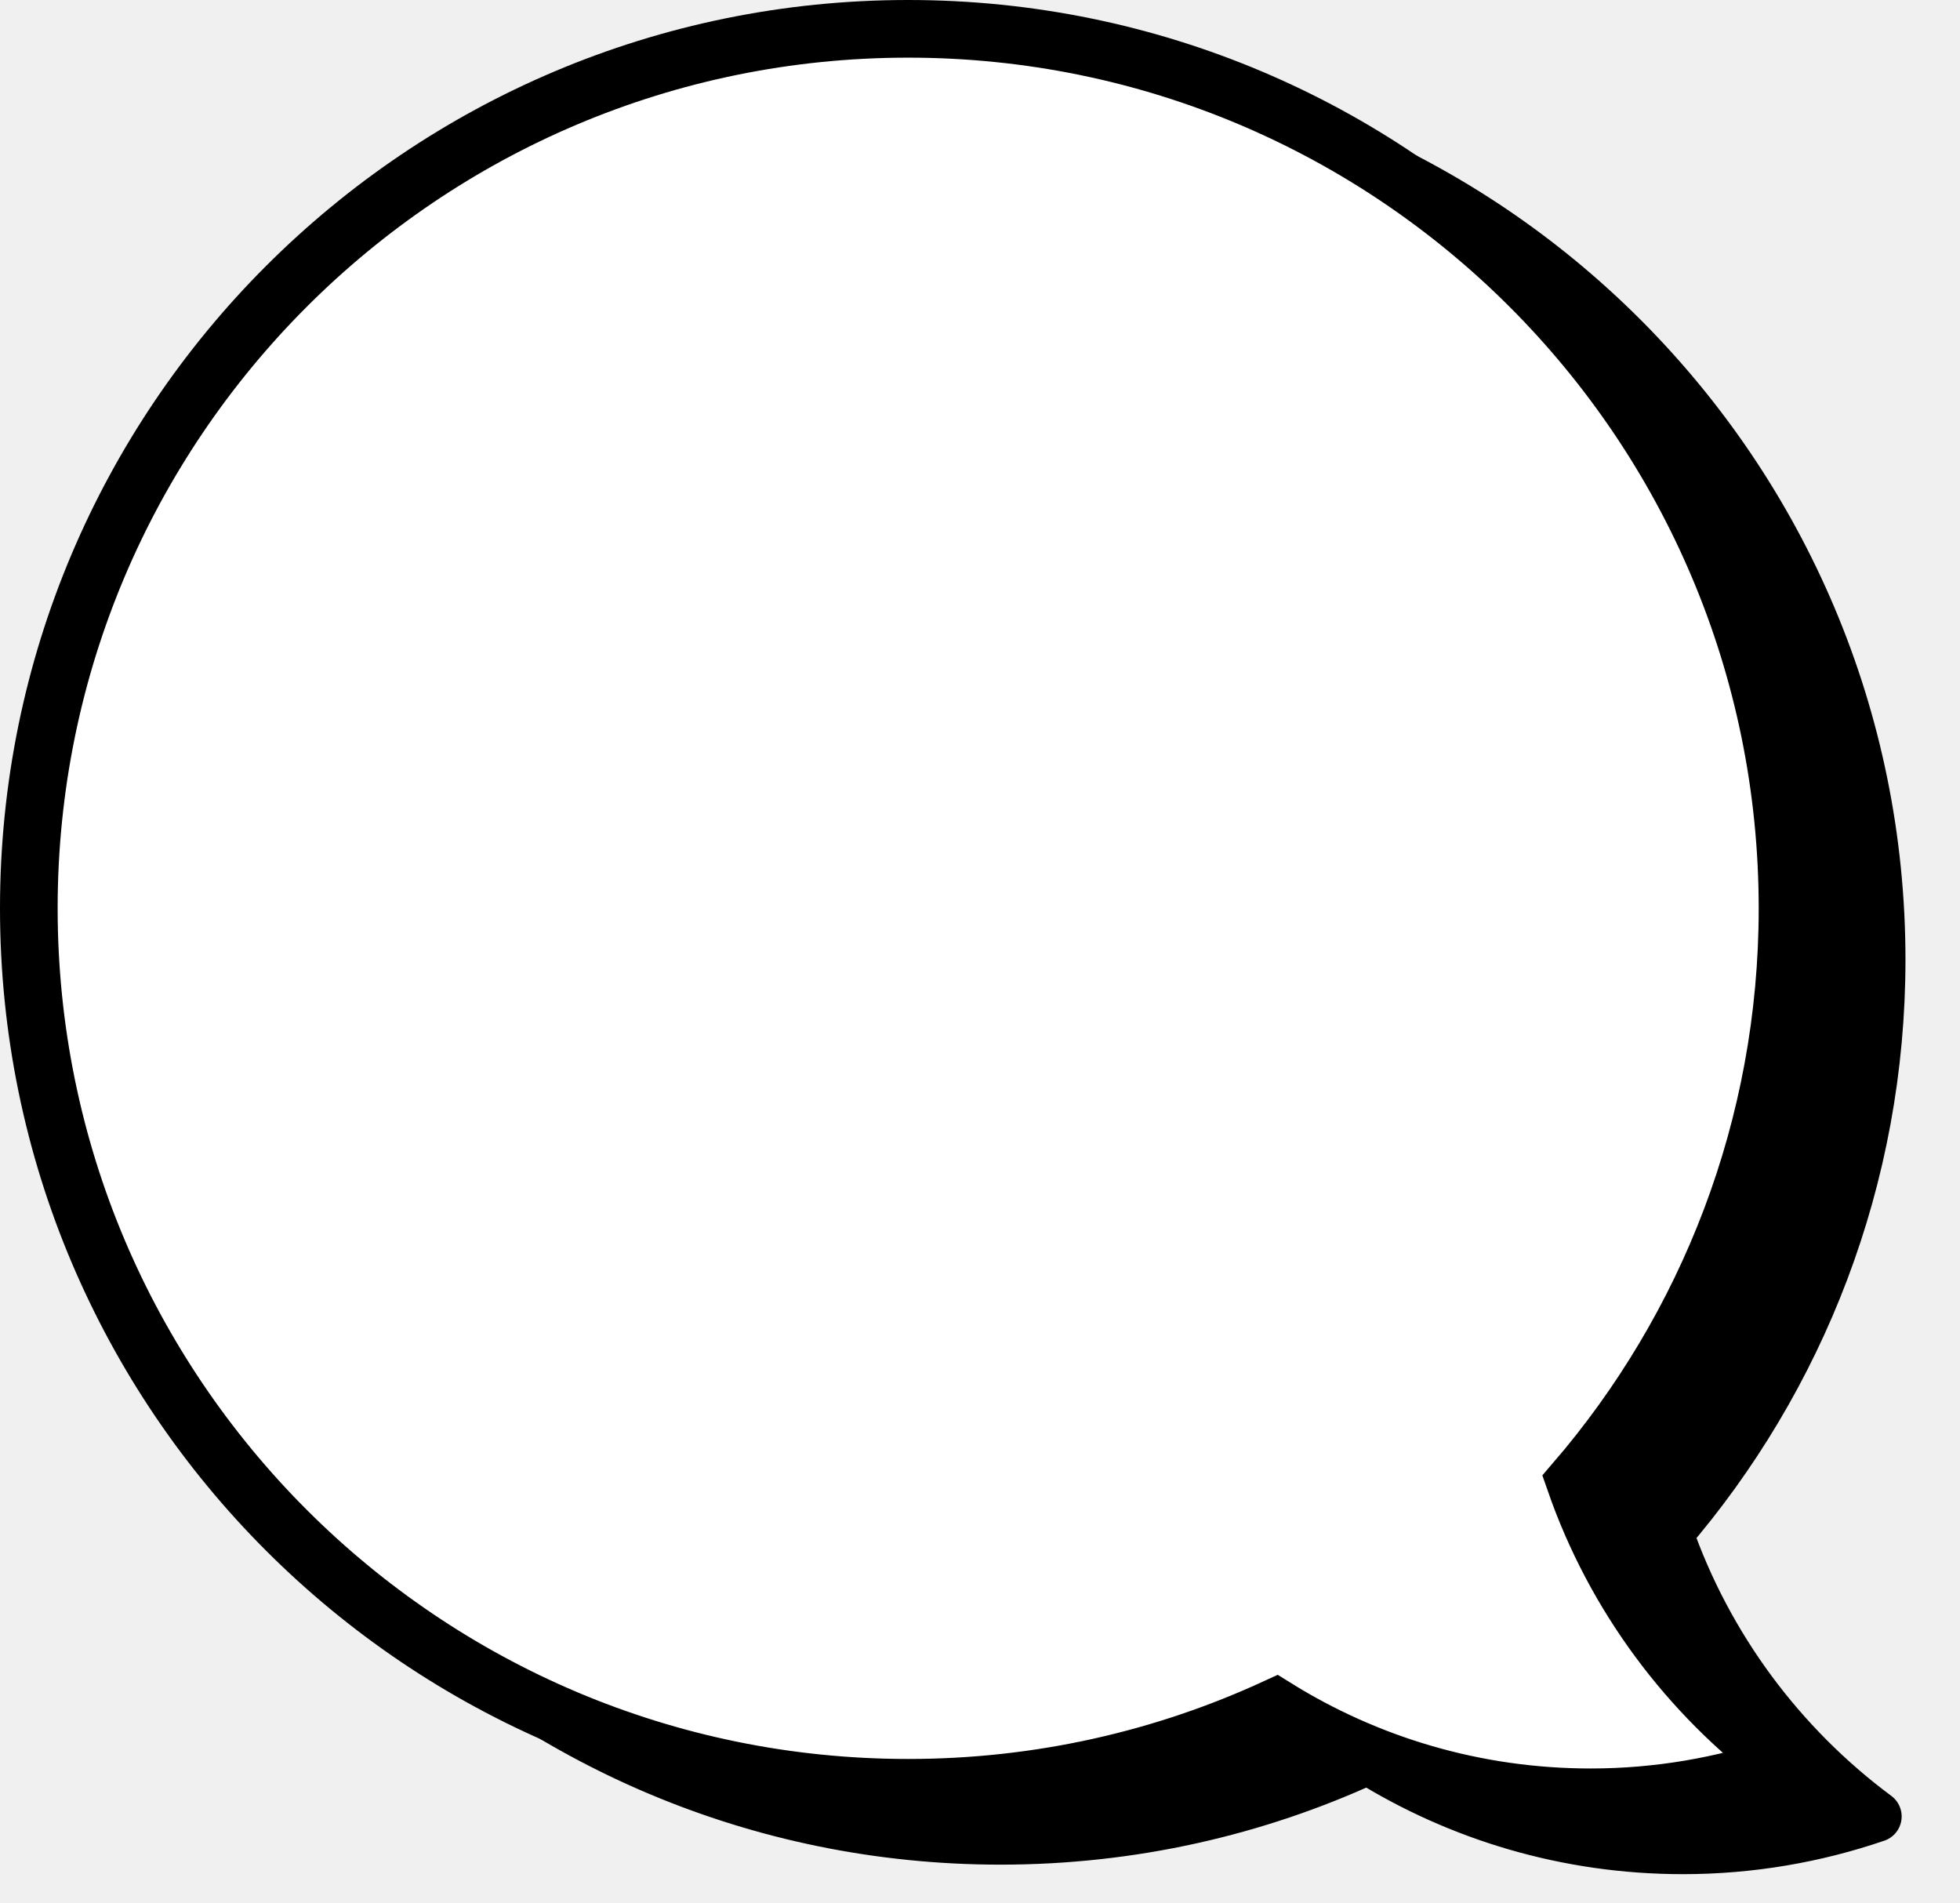
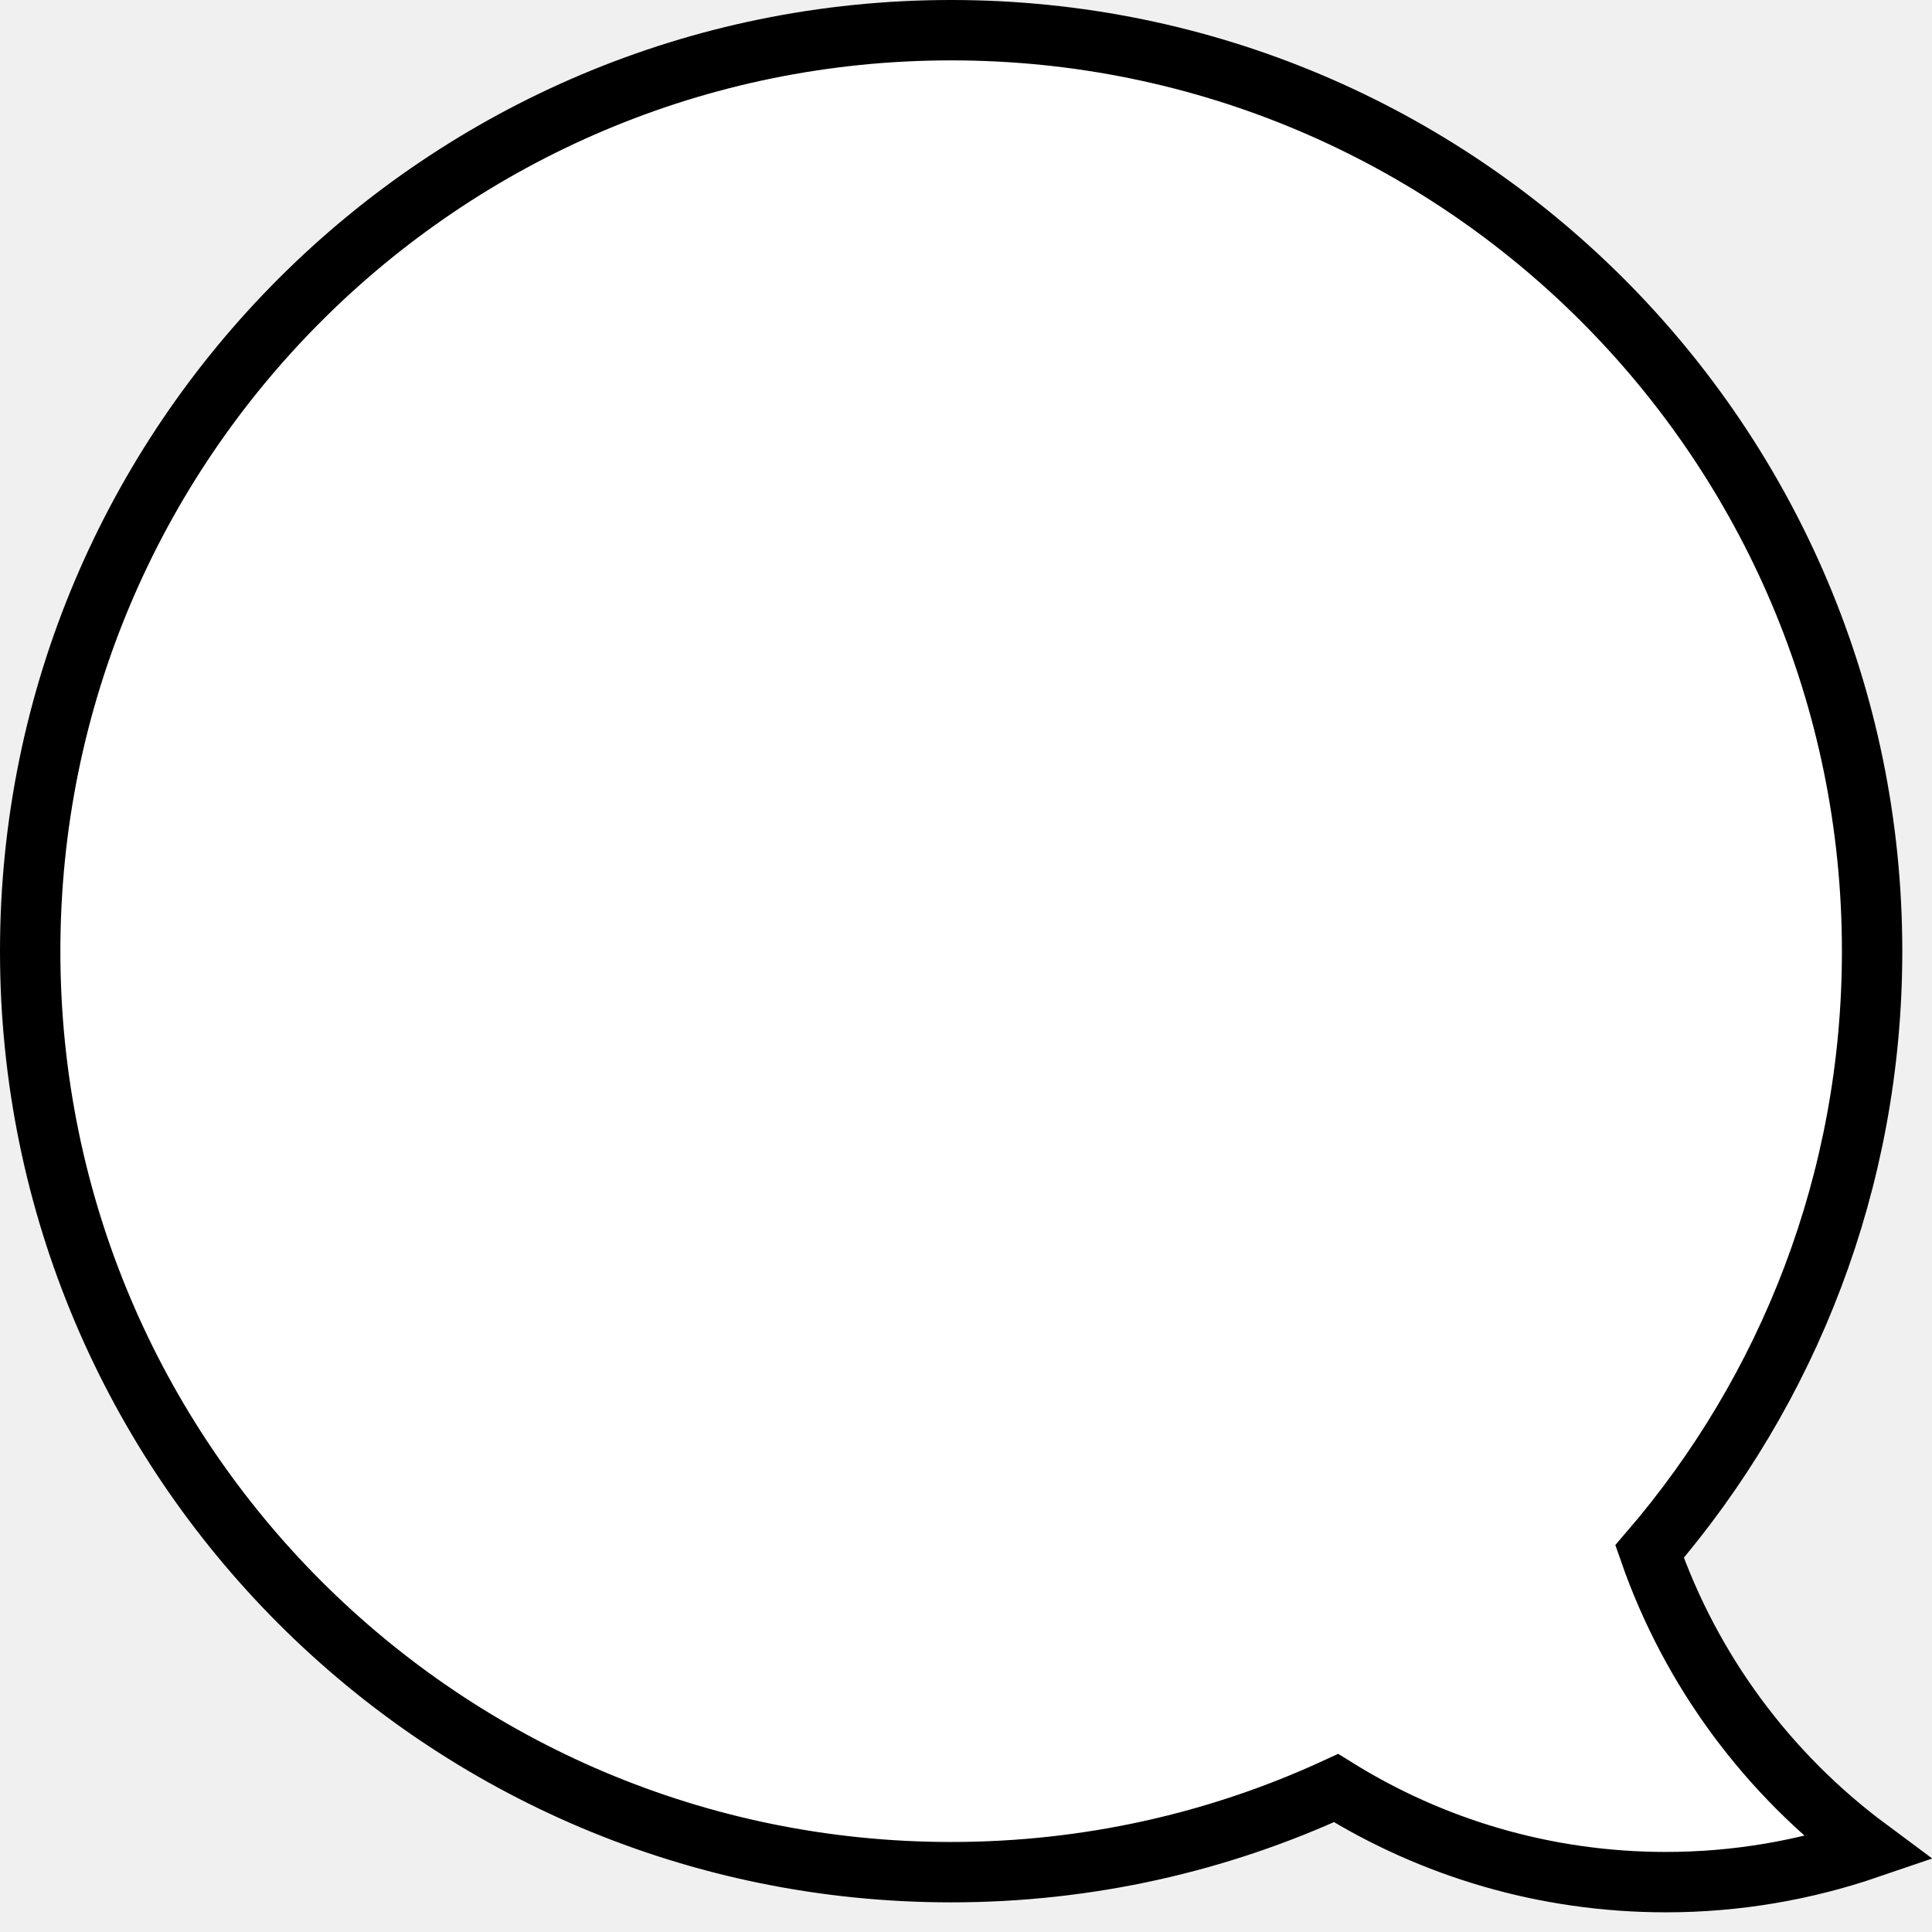
- <svg xmlns="http://www.w3.org/2000/svg" width="34px" height="33px" viewBox="0 0 34 33" version="1.1">
+ <svg xmlns="http://www.w3.org/2000/svg" width="32px" height="32px" viewBox="0 0 32 32" version="1.1">
  <defs />
-   <g id="Styleguide" stroke="none" stroke-width="1" fill="none" fill-rule="evenodd">
-     <g transform="translate(-936, -586)" id="balao">
-       <g transform="translate(936, 586)">
-         <g id="Page-1">
-           <path d="M17.356,1.389 C8.931,1.389 2.101,8.219 2.102,16.644 C2.102,25.069 8.931,31.898 17.356,31.898 C19.632,31.898 21.791,31.399 23.731,30.505 C25.317,31.492 27.189,32.063 29.195,32.063 C30.367,32.063 31.493,31.865 32.544,31.506 C30.89,30.278 29.614,28.57 28.924,26.587 C31.221,23.916 32.61,20.442 32.61,16.644 C32.61,8.219 25.781,1.389 17.356,1.389" id="Fill-1" fill="#000000" />
-           <path d="M17.356,1.389 C8.931,1.389 2.101,8.219 2.102,16.644 C2.102,25.069 8.931,31.898 17.356,31.898 C19.632,31.898 21.791,31.399 23.731,30.505 C25.317,31.492 27.189,32.063 29.195,32.063 C30.367,32.063 31.493,31.865 32.544,31.506 C30.89,30.278 29.614,28.57 28.924,26.587 C31.221,23.916 32.61,20.442 32.61,16.644 C32.61,8.219 25.781,1.389 17.356,1.389 L17.356,1.389 Z" id="Stroke-3" stroke="#000000" stroke-width="0.888" stroke-linecap="round" stroke-linejoin="round" />
-           <g id="Group-8" transform="translate(17, 11.5065)">
-             <path id="Fill-5" fill="#000000" />
-             <path id="Stroke-7" stroke="#000000" stroke-width="0.888" stroke-linecap="round" stroke-linejoin="round" />
-           </g>
-           <path d="M15.754,0.5 C7.329,0.5 0.499,7.33 0.5,15.755 C0.5,24.18 7.329,31.009 15.754,31.009 C18.03,31.009 20.189,30.51 22.129,29.616 C23.715,30.603 25.587,31.174 27.593,31.174 C28.765,31.174 29.891,30.976 30.942,30.617 C29.288,29.389 28.012,27.681 27.322,25.698 C29.619,23.027 31.008,19.553 31.008,15.755 C31.008,7.33 24.179,0.5 15.754,0.5" id="Fill-9" fill="#FFFFFF" />
-           <path d="M15.754,0.5 C7.329,0.5 0.499,7.33 0.5,15.755 C0.5,24.18 7.329,31.009 15.754,31.009 C18.03,31.009 20.189,30.51 22.129,29.616 C23.715,30.603 25.587,31.174 27.593,31.174 C28.765,31.174 29.891,30.976 30.942,30.617 C29.288,29.389 28.012,27.681 27.322,25.698 C29.619,23.027 31.008,19.553 31.008,15.755 C31.008,7.33 24.179,0.5 15.754,0.5 L15.754,0.5 Z" id="Stroke-11" stroke="#000000" />
-           <g id="Group-16" transform="translate(15, 10.5065)">
-             <path id="Fill-13" fill="#FFFFFF" />
-             <path id="Stroke-15" stroke="#000000" />
-           </g>
-         </g>
+   <g id="Remix" stroke="none" stroke-width="1" fill="none" fill-rule="evenodd">
+     <g id="Page-1-Copy-4">
+       <g id="balao">
+         <path d="M15.754,0.5 C7.329,0.5 0.499,7.33 0.5,15.755 C0.5,24.18 7.329,31.009 15.754,31.009 C18.03,31.009 20.189,30.51 22.129,29.616 C23.715,30.603 25.587,31.174 27.593,31.174 C28.765,31.174 29.891,30.976 30.942,30.617 C29.288,29.389 28.012,27.681 27.322,25.698 C29.619,23.027 31.008,19.553 31.008,15.755 C31.008,7.33 24.179,0.5 15.754,0.5" id="Fill-9" fill="#FFFFFF" />
+         <path d="M15.754,0.5 C7.329,0.5 0.499,7.33 0.5,15.755 C0.5,24.18 7.329,31.009 15.754,31.009 C18.03,31.009 20.189,30.51 22.129,29.616 C23.715,30.603 25.587,31.174 27.593,31.174 C28.765,31.174 29.891,30.976 30.942,30.617 C29.288,29.389 28.012,27.681 27.322,25.698 C29.619,23.027 31.008,19.553 31.008,15.755 C31.008,7.33 24.179,0.5 15.754,0.5 L15.754,0.5 Z" id="Stroke-11" stroke="#000000" />
      </g>
    </g>
  </g>
</svg>
